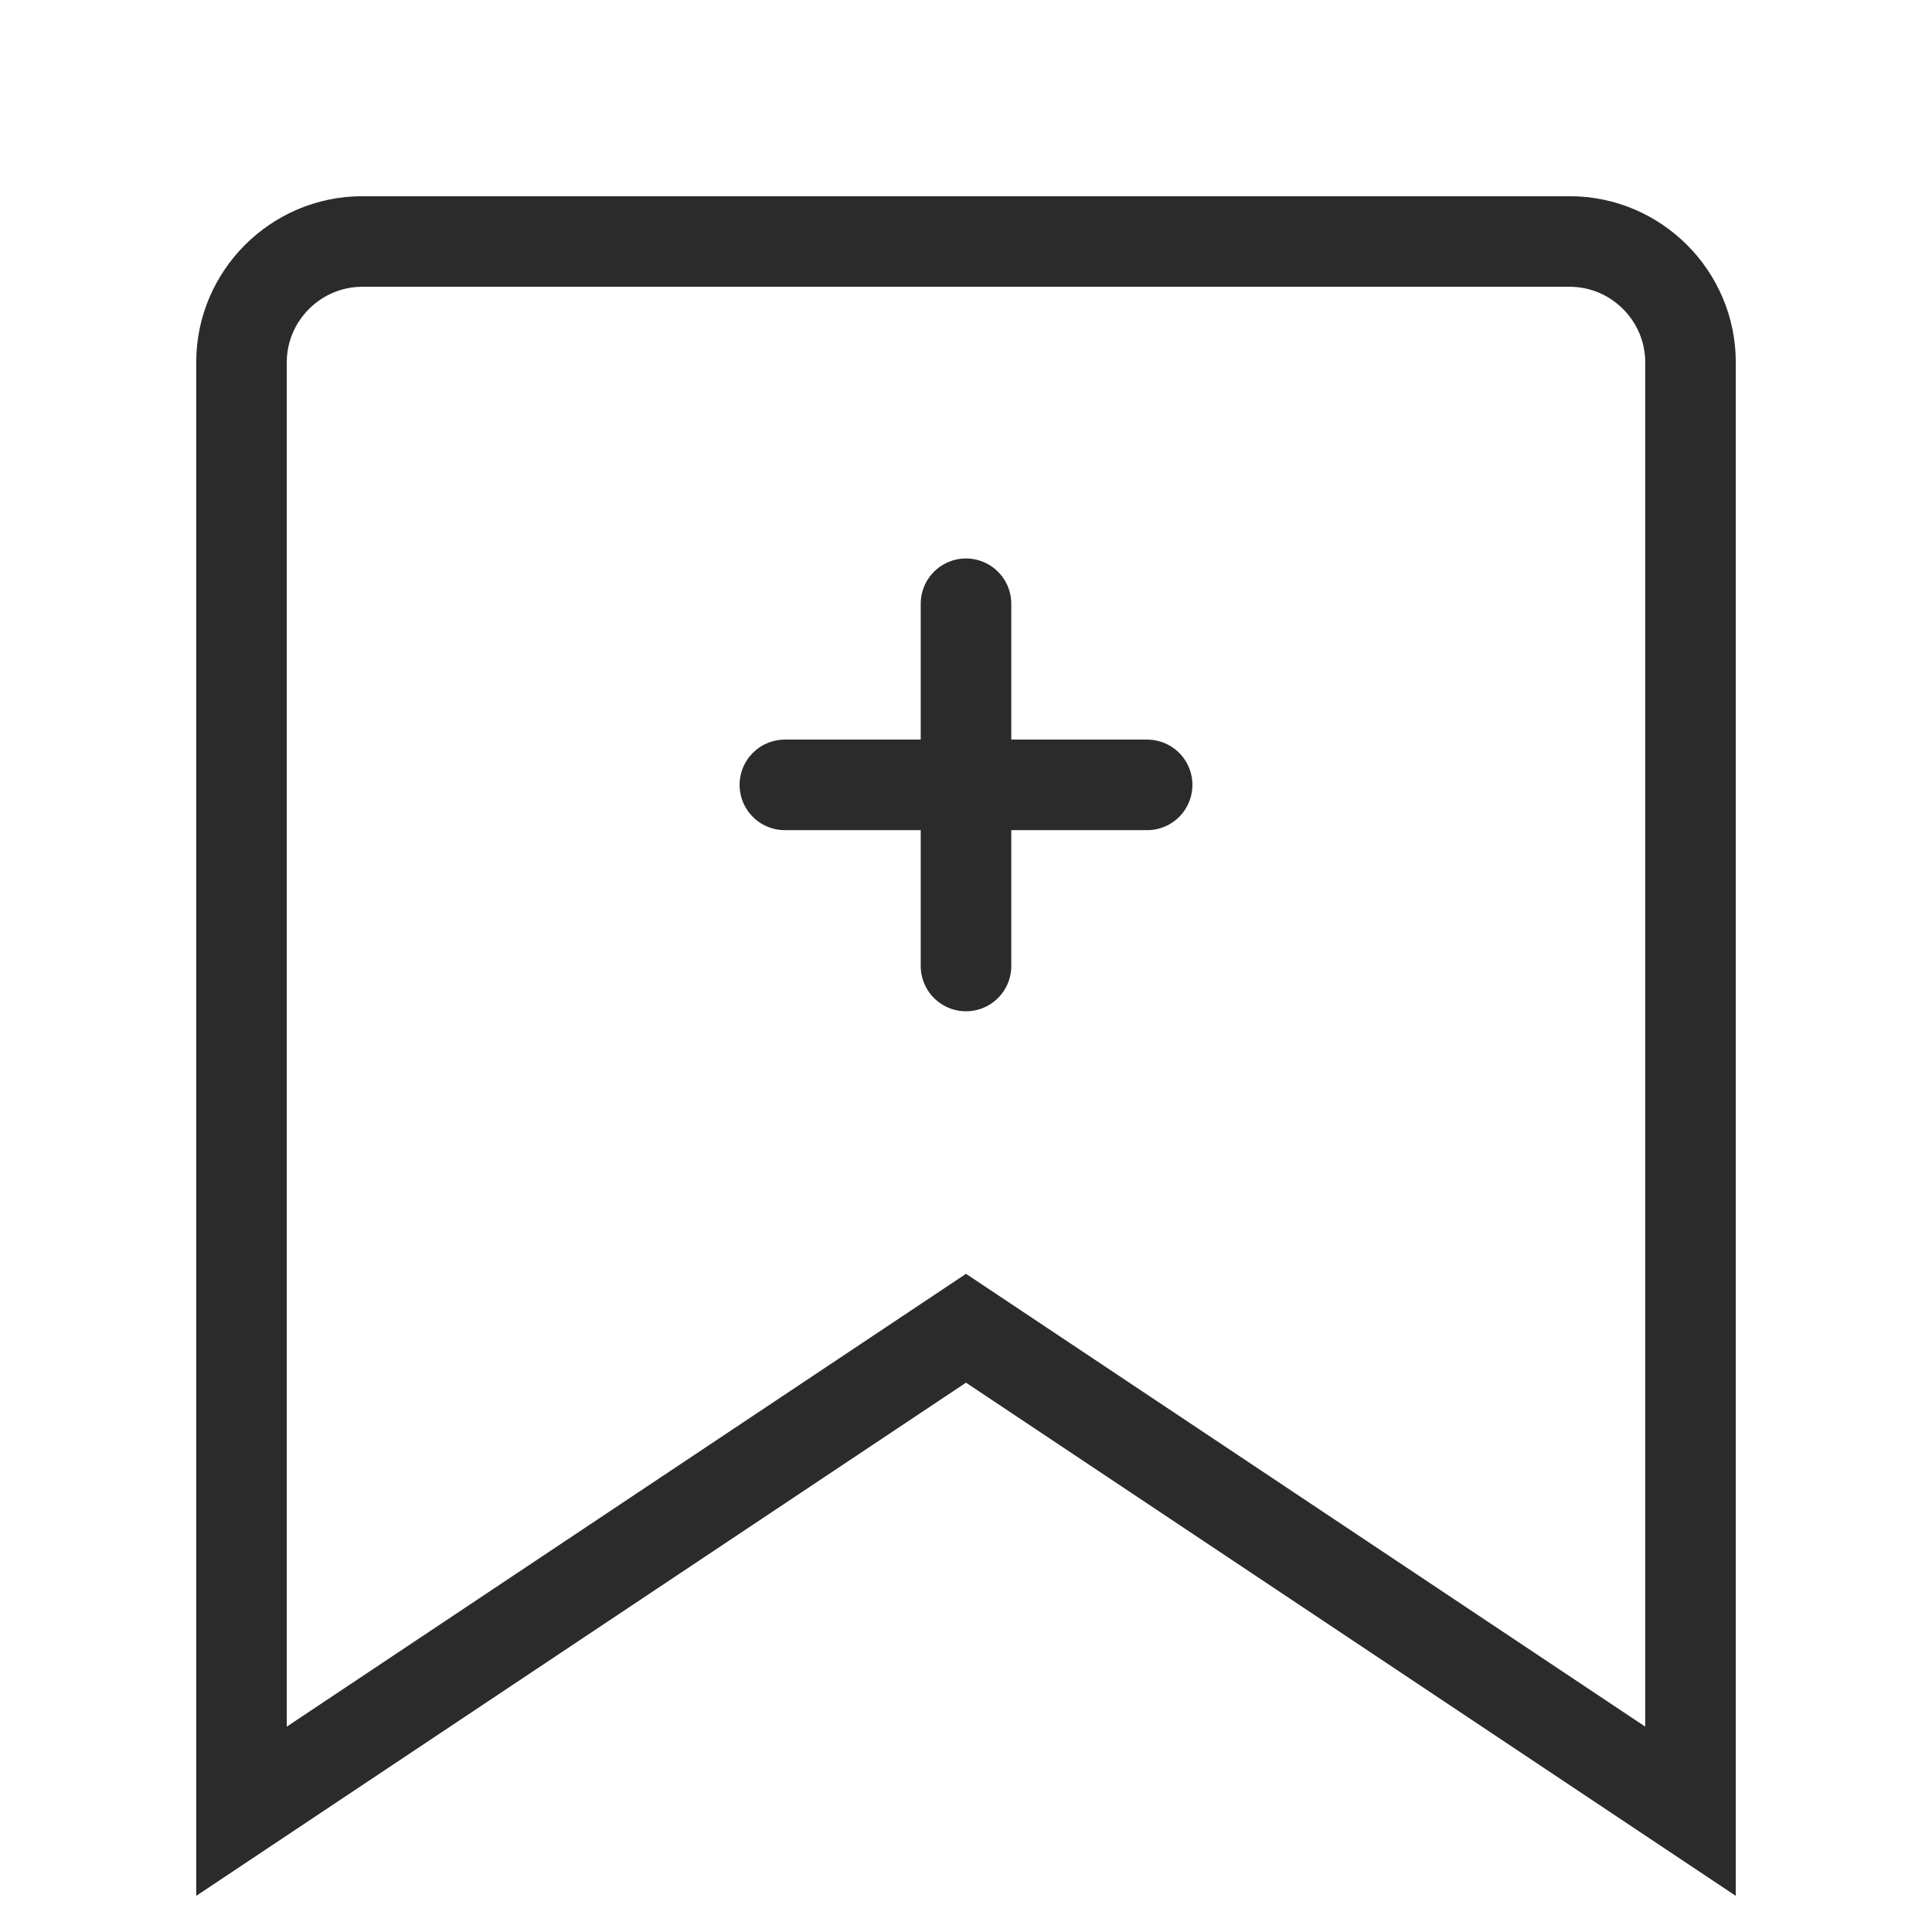
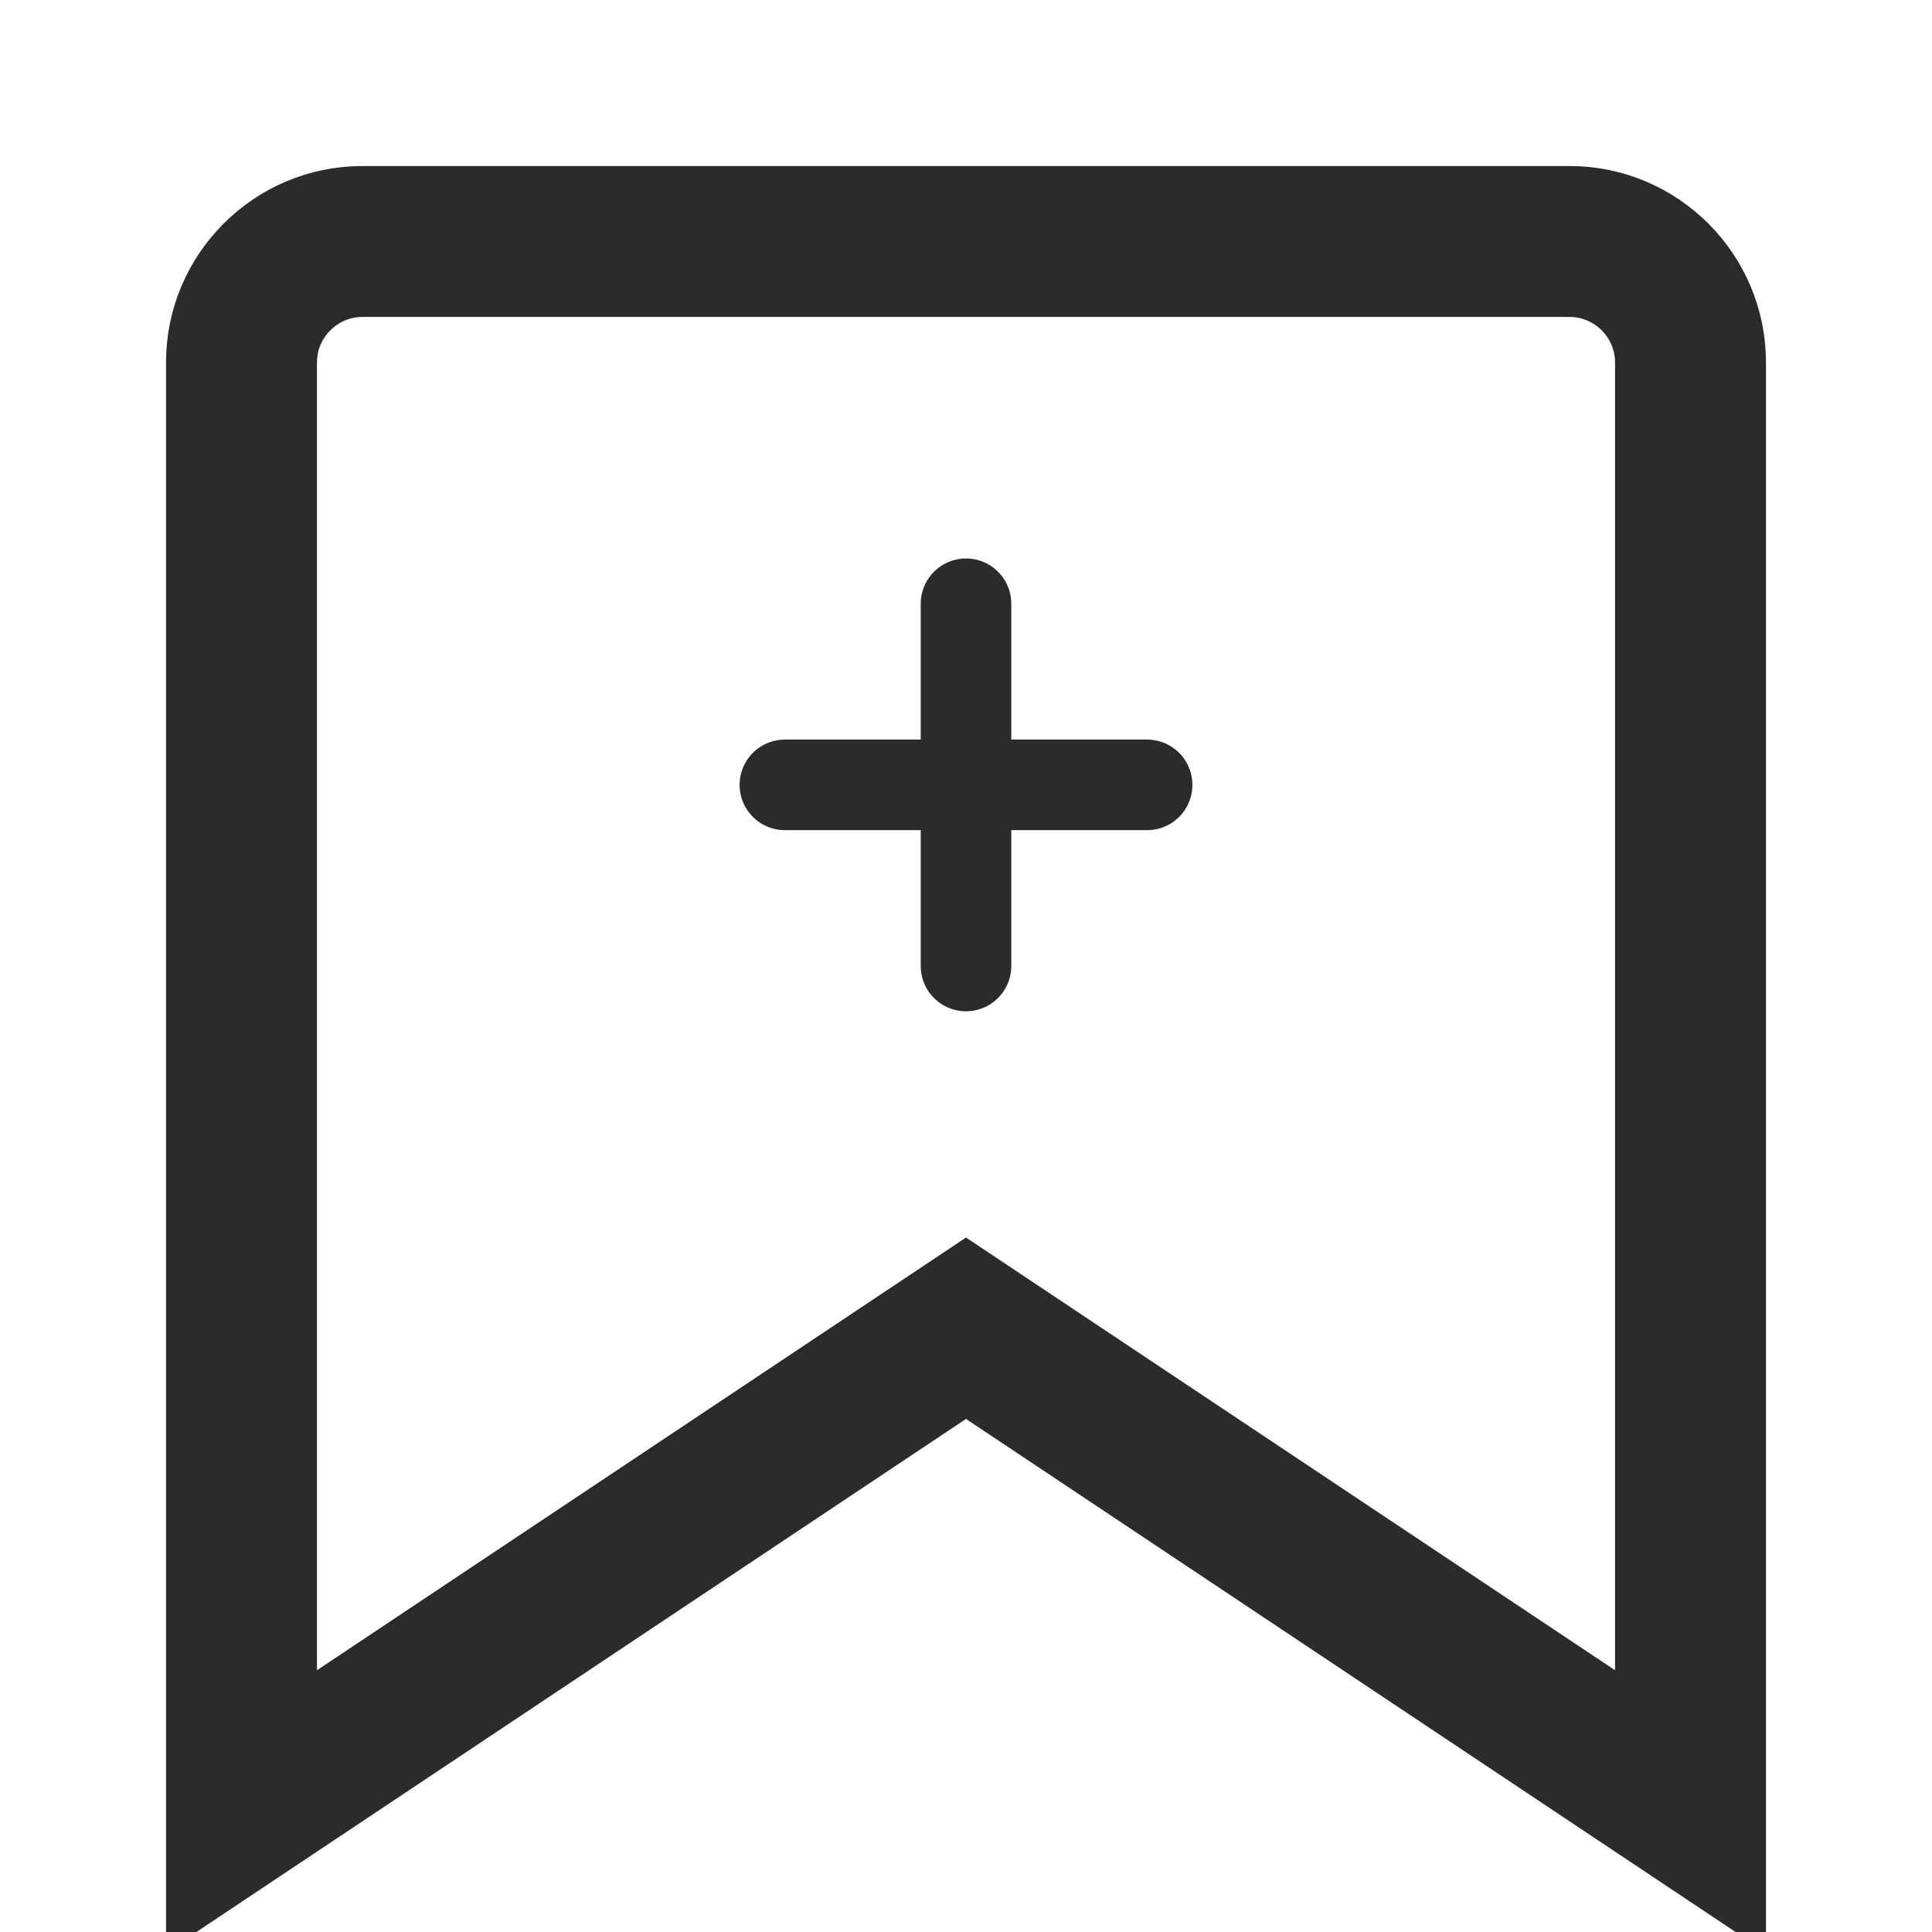
<svg xmlns="http://www.w3.org/2000/svg" width="32" height="32" viewBox="0 0 32 32" fill="none">
-   <path d="M26 4H6C4.9 4 4 4.9 4 6V30L16 22L28 30V6C28 4.9 27.1 4 26 4Z" stroke="#2B2B2B" stroke-width="1.5" fill="none" />
+   <path d="M26 4H6C4.9 4 4 4.9 4 6V30L16 22L28 30V6C28 4.9 27.1 4 26 4Z" stroke="#2B2B2B" stroke-width="2.5" fill="none" />
  <line x1="16" y1="10" x2="16" y2="16" stroke="#2B2B2B" stroke-width="1.5" stroke-linecap="round" />
  <line x1="13" y1="13" x2="19" y2="13" stroke="#2B2B2B" stroke-width="1.5" stroke-linecap="round" />
</svg>
